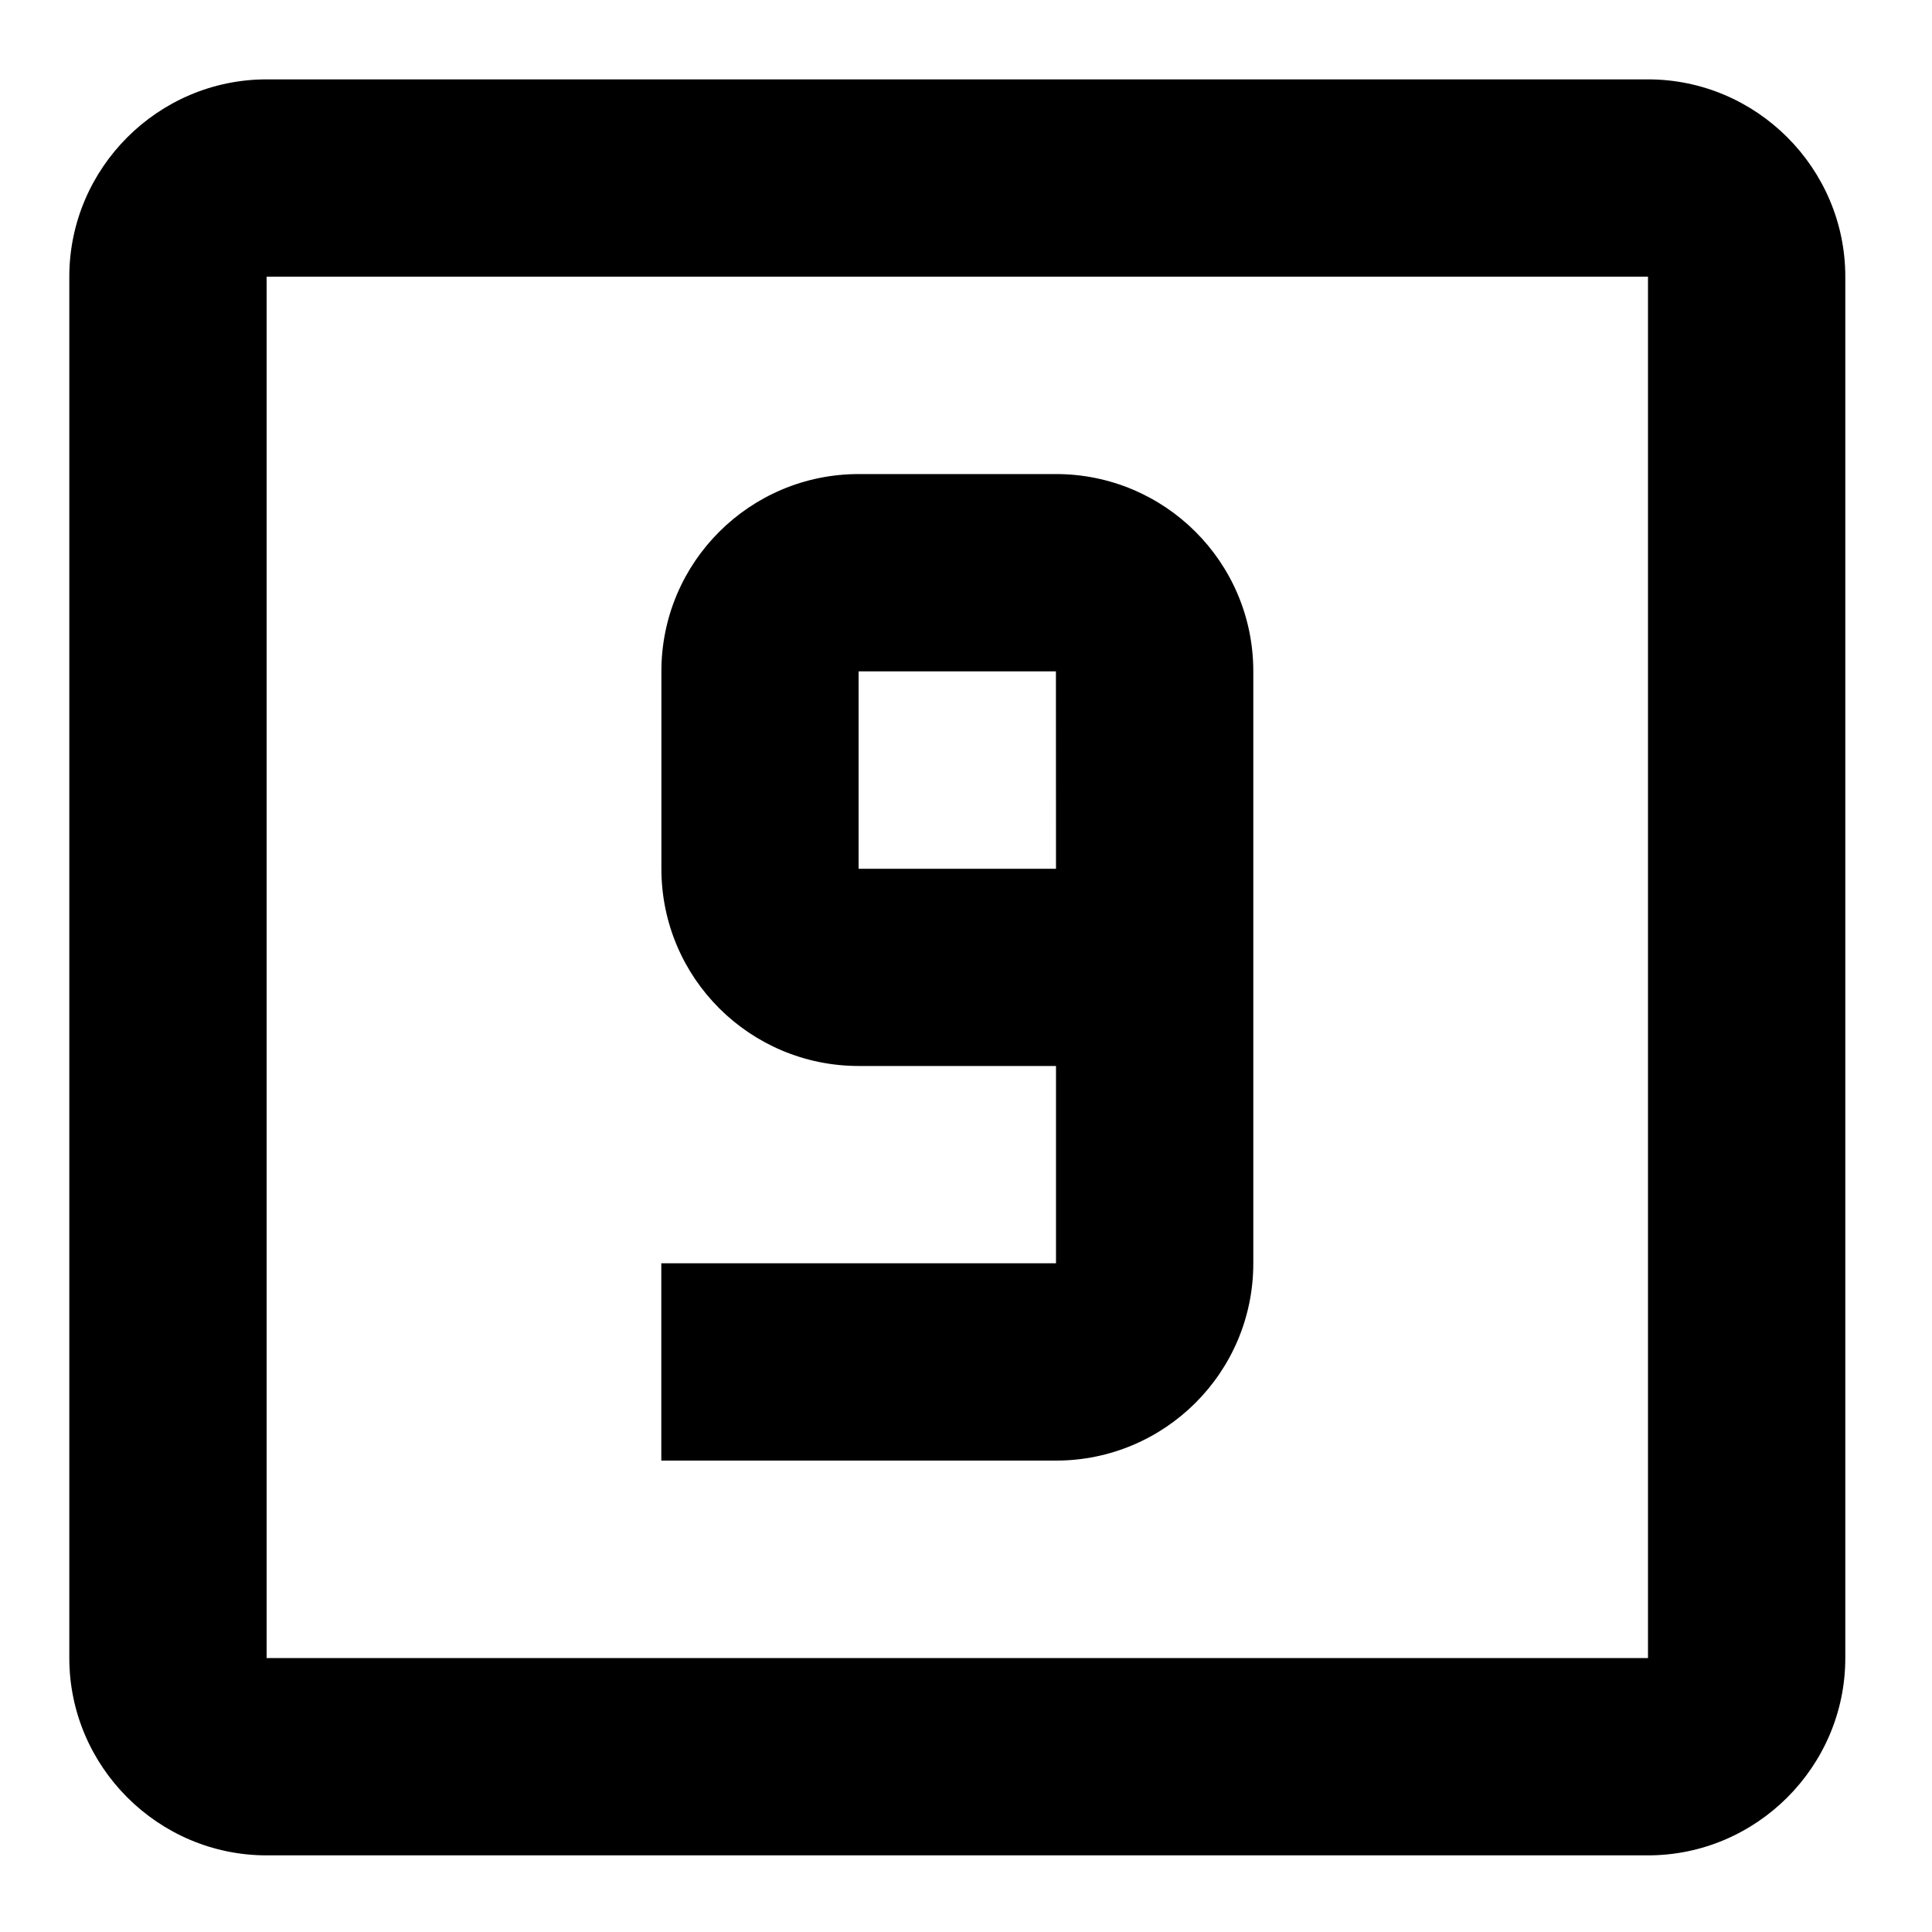
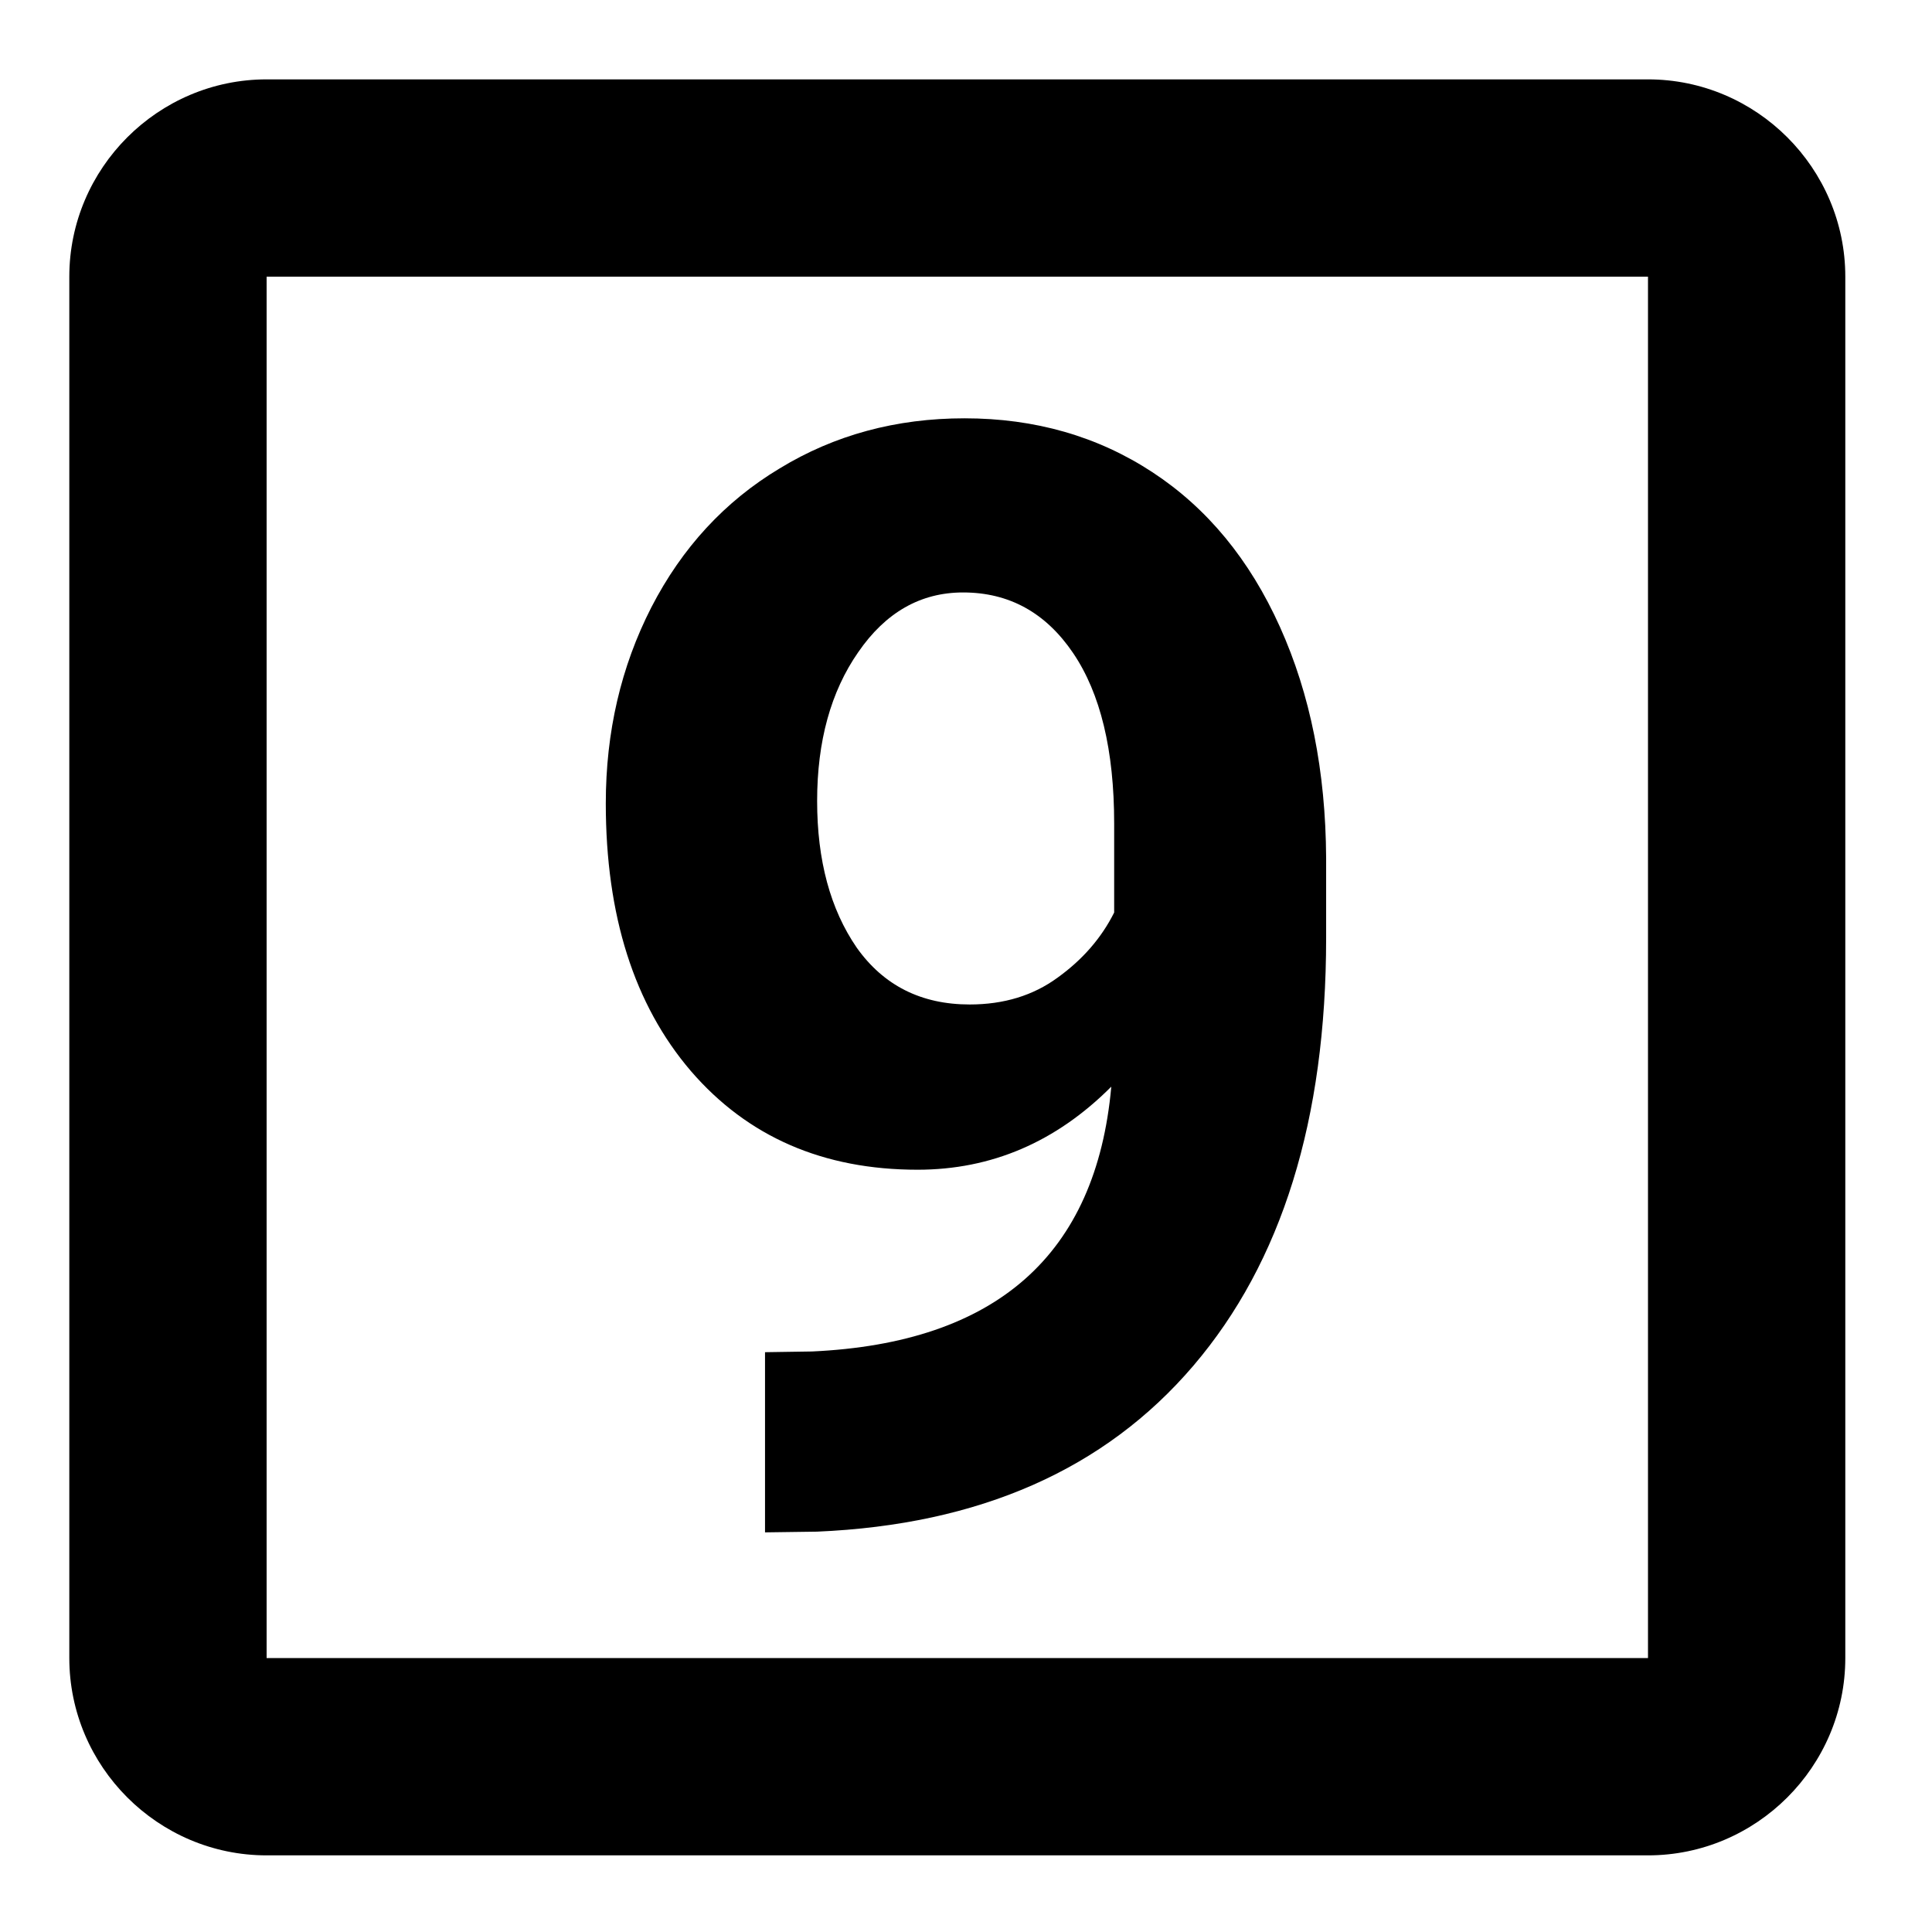
<svg xmlns="http://www.w3.org/2000/svg" id="svg2756" version="1.1" width="24" viewBox="0 0 24 24" height="24">
+   <g transform="matrix(0.8748004,0,0,0.8917003,1.502395,1.312158)" style="font-style:normal;font-variant:normal;font-weight:bold;font-stretch:normal;font-size:21.333px;line-height:1.25;font-family:Roboto;-inkscape-font-specification:'Roboto Bold';letter-spacing:0px;word-spacing:0px;fill:#000000;fill-opacity:1;stroke:none" id="text849" aria-label="9">
+     <path id="path851" d="m 14.062,13.668 q -1.177,1.156 -2.75,1.156 -2.01,0 -3.219,-1.375 -1.208,-1.385 -1.208,-3.729 0,-1.49 0.646,-2.729 0.656,-1.25 1.823,-1.937 1.167,-0.698 2.625,-0.698 1.5,0 2.667,0.75 1.167,0.75 1.812,2.156 0.646,1.406 0.656,3.219 v 1.115 q 0,3.792 -1.885,5.958 -1.885,2.167 -5.344,2.312 L 9.146,19.876 v -2.51 l 0.667,-0.01 q 3.927,-0.177 4.25,-3.687 z m -2.01,-1.146 q 0.729,0 1.25,-0.375 0.531,-0.375 0.802,-0.906 v -1.24 q 0,-1.531 -0.583,-2.375 -0.583,-0.844 -1.562,-0.844 -0.906,0 -1.49,0.833 -0.583,0.823 -0.583,2.073 0,1.24 0.562,2.042 0.573,0.792 1.604,0.792 z" />
+   </g>
  <defs id="defs2760" />
  <path id="path2752" fill="none" d="M0 0h24v24H0z" />
-   <path style="stroke-width:1.226" id="path2754" d="M 20.472,0.986 H 3.312 c -1.348,0 -2.451,1.103 -2.451,2.451 V 20.597 c 0,1.348 1.103,2.451 2.451,2.451 H 20.472 c 1.348,0 2.451,-1.103 2.451,-2.451 V 3.437 c 0,-1.348 -1.103,-2.451 -2.451,-2.451 z m 0,19.611 H 3.312 V 3.437 H 20.472 Z M 13.118,5.889 h -2.451 c -1.348,0 -2.451,1.091 -2.451,2.451 v 2.451 c 0,1.361 1.103,2.451 2.451,2.451 h 2.451 v 2.451 H 8.215 v 2.451 H 13.118 c 1.348,0 2.451,-1.091 2.451,-2.451 V 8.34 c 0,-1.361 -1.103,-2.451 -2.451,-2.451 z m 0,4.903 H 10.666 V 8.34 h 2.451 z" />
+   <path style="stroke-width:1.226" id="path2754" d="M 20.472,0.986 H 3.312 c -1.348,0 -2.451,1.103 -2.451,2.451 V 20.597 c 0,1.348 1.103,2.451 2.451,2.451 H 20.472 c 1.348,0 2.451,-1.103 2.451,-2.451 V 3.437 c 0,-1.348 -1.103,-2.451 -2.451,-2.451 z m 0,19.611 H 3.312 V 3.437 H 20.472 Z" />
</svg>
